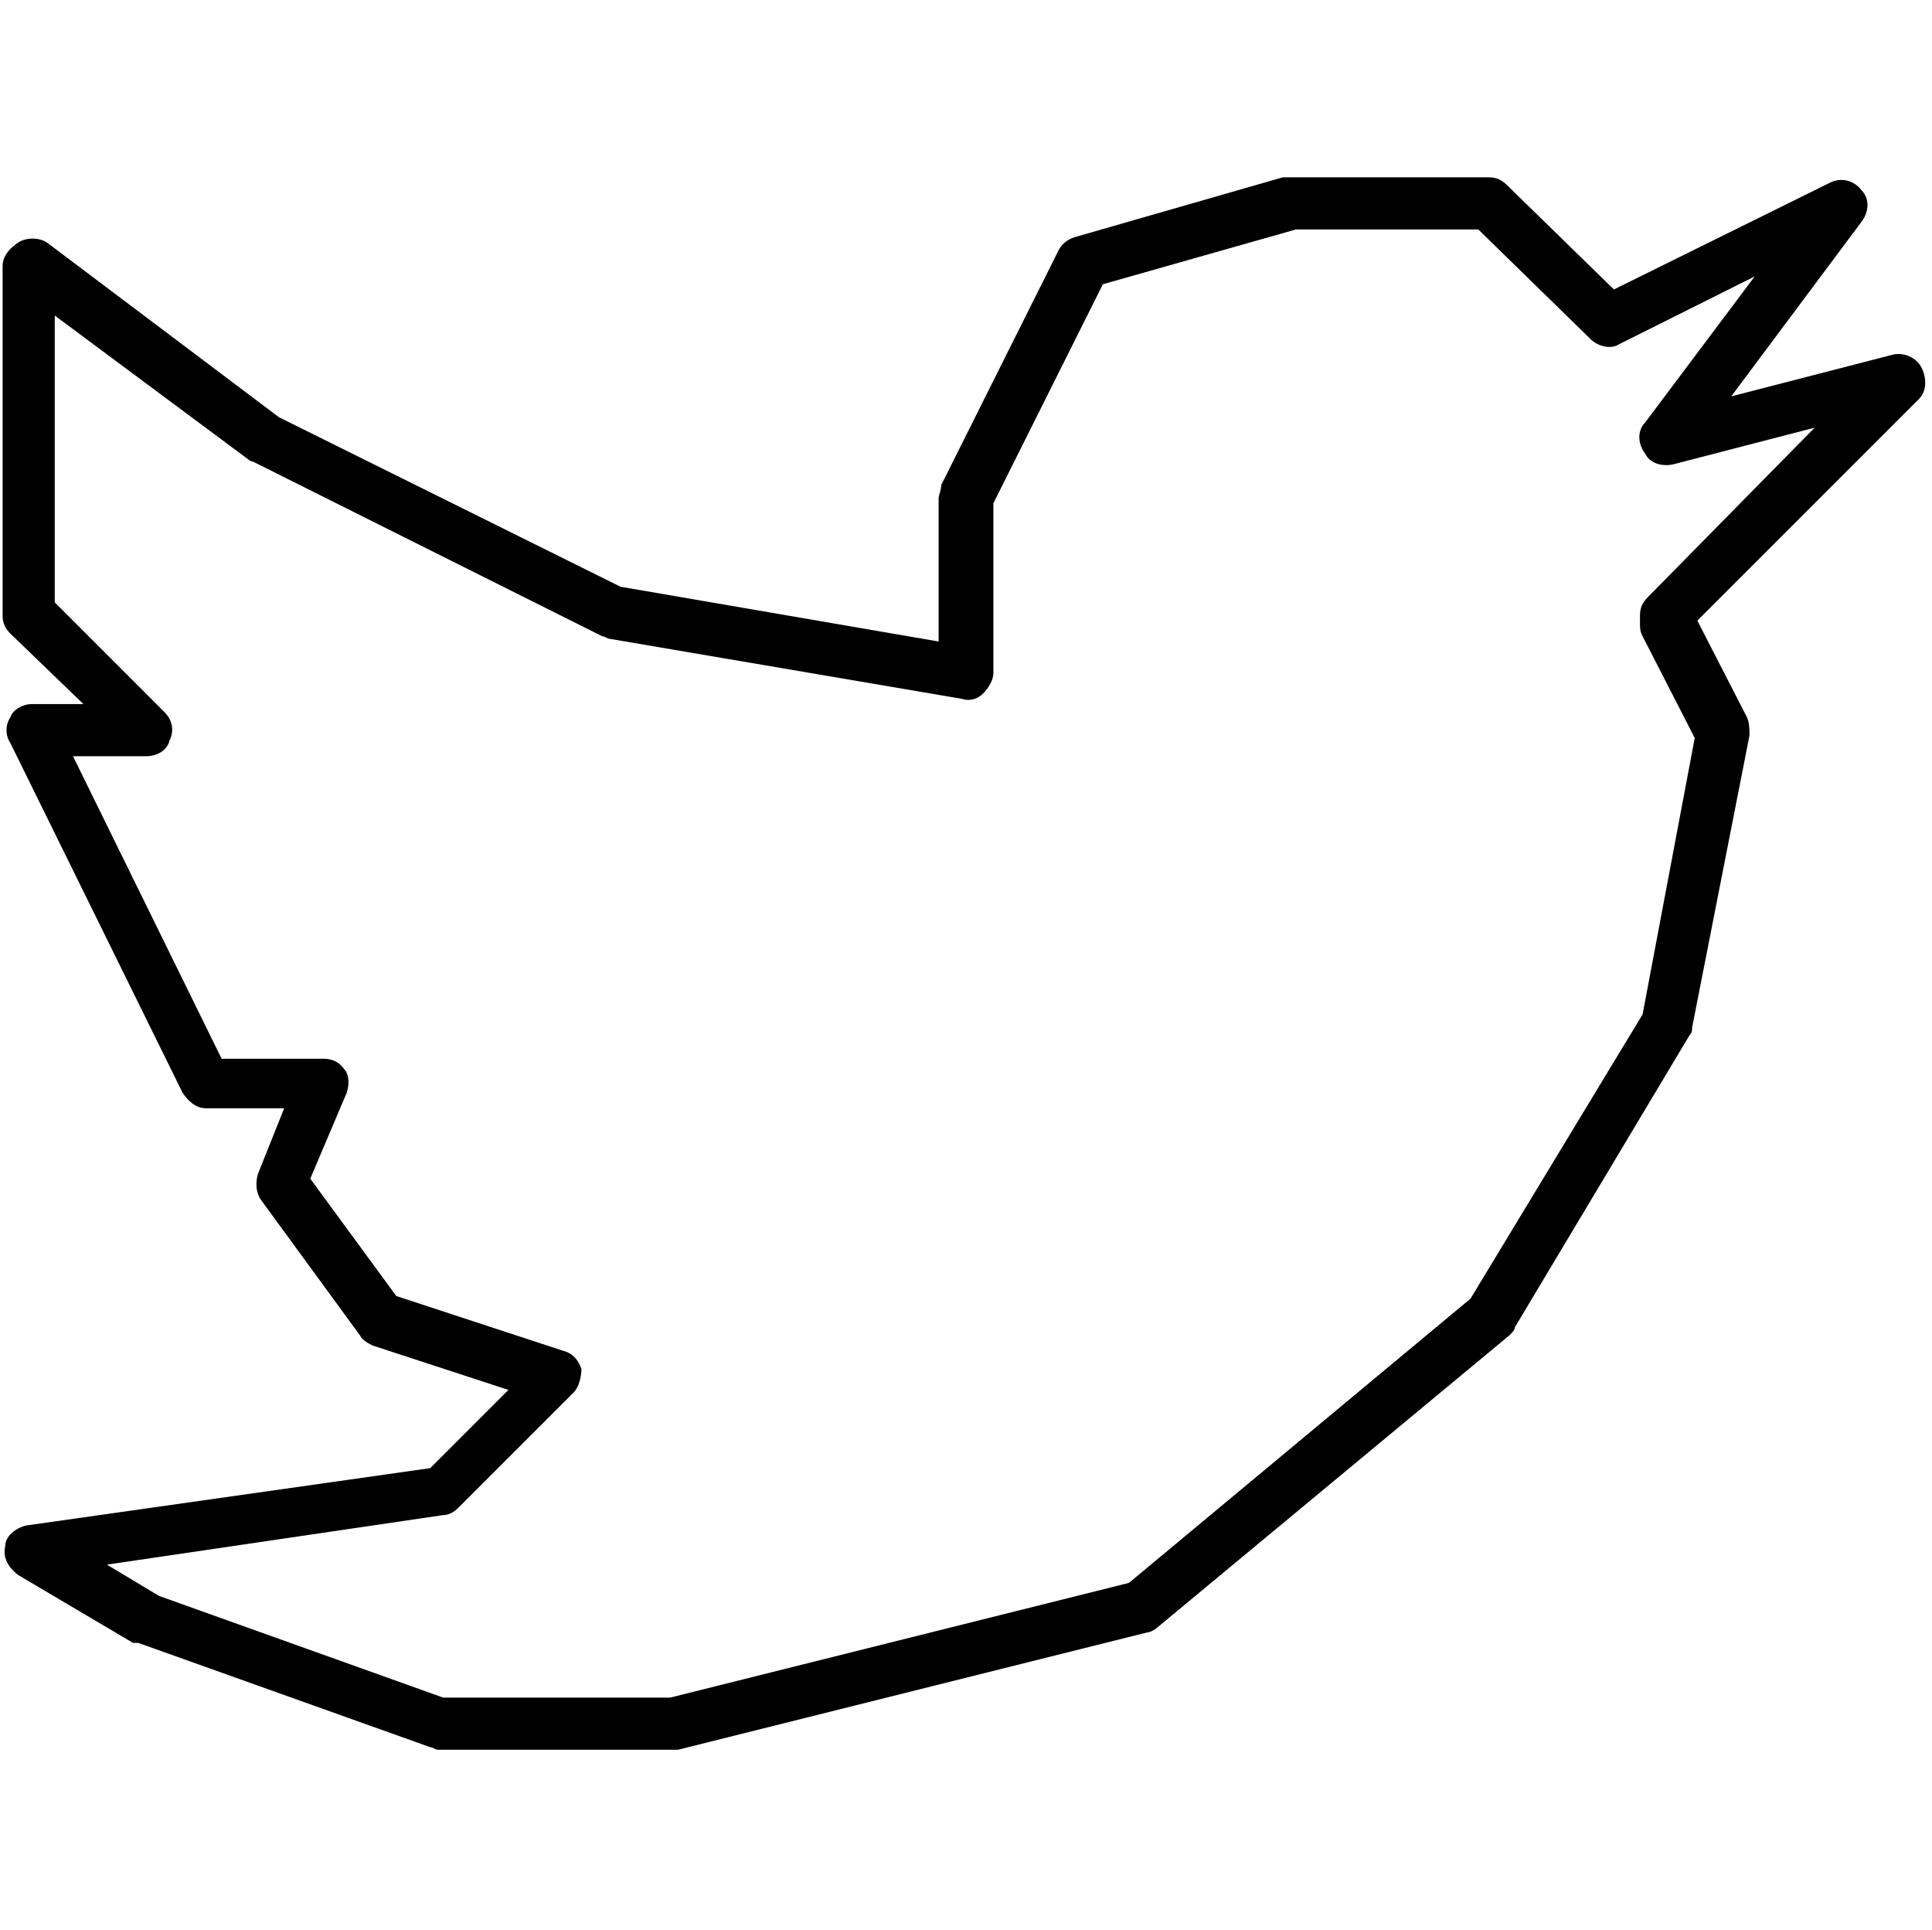
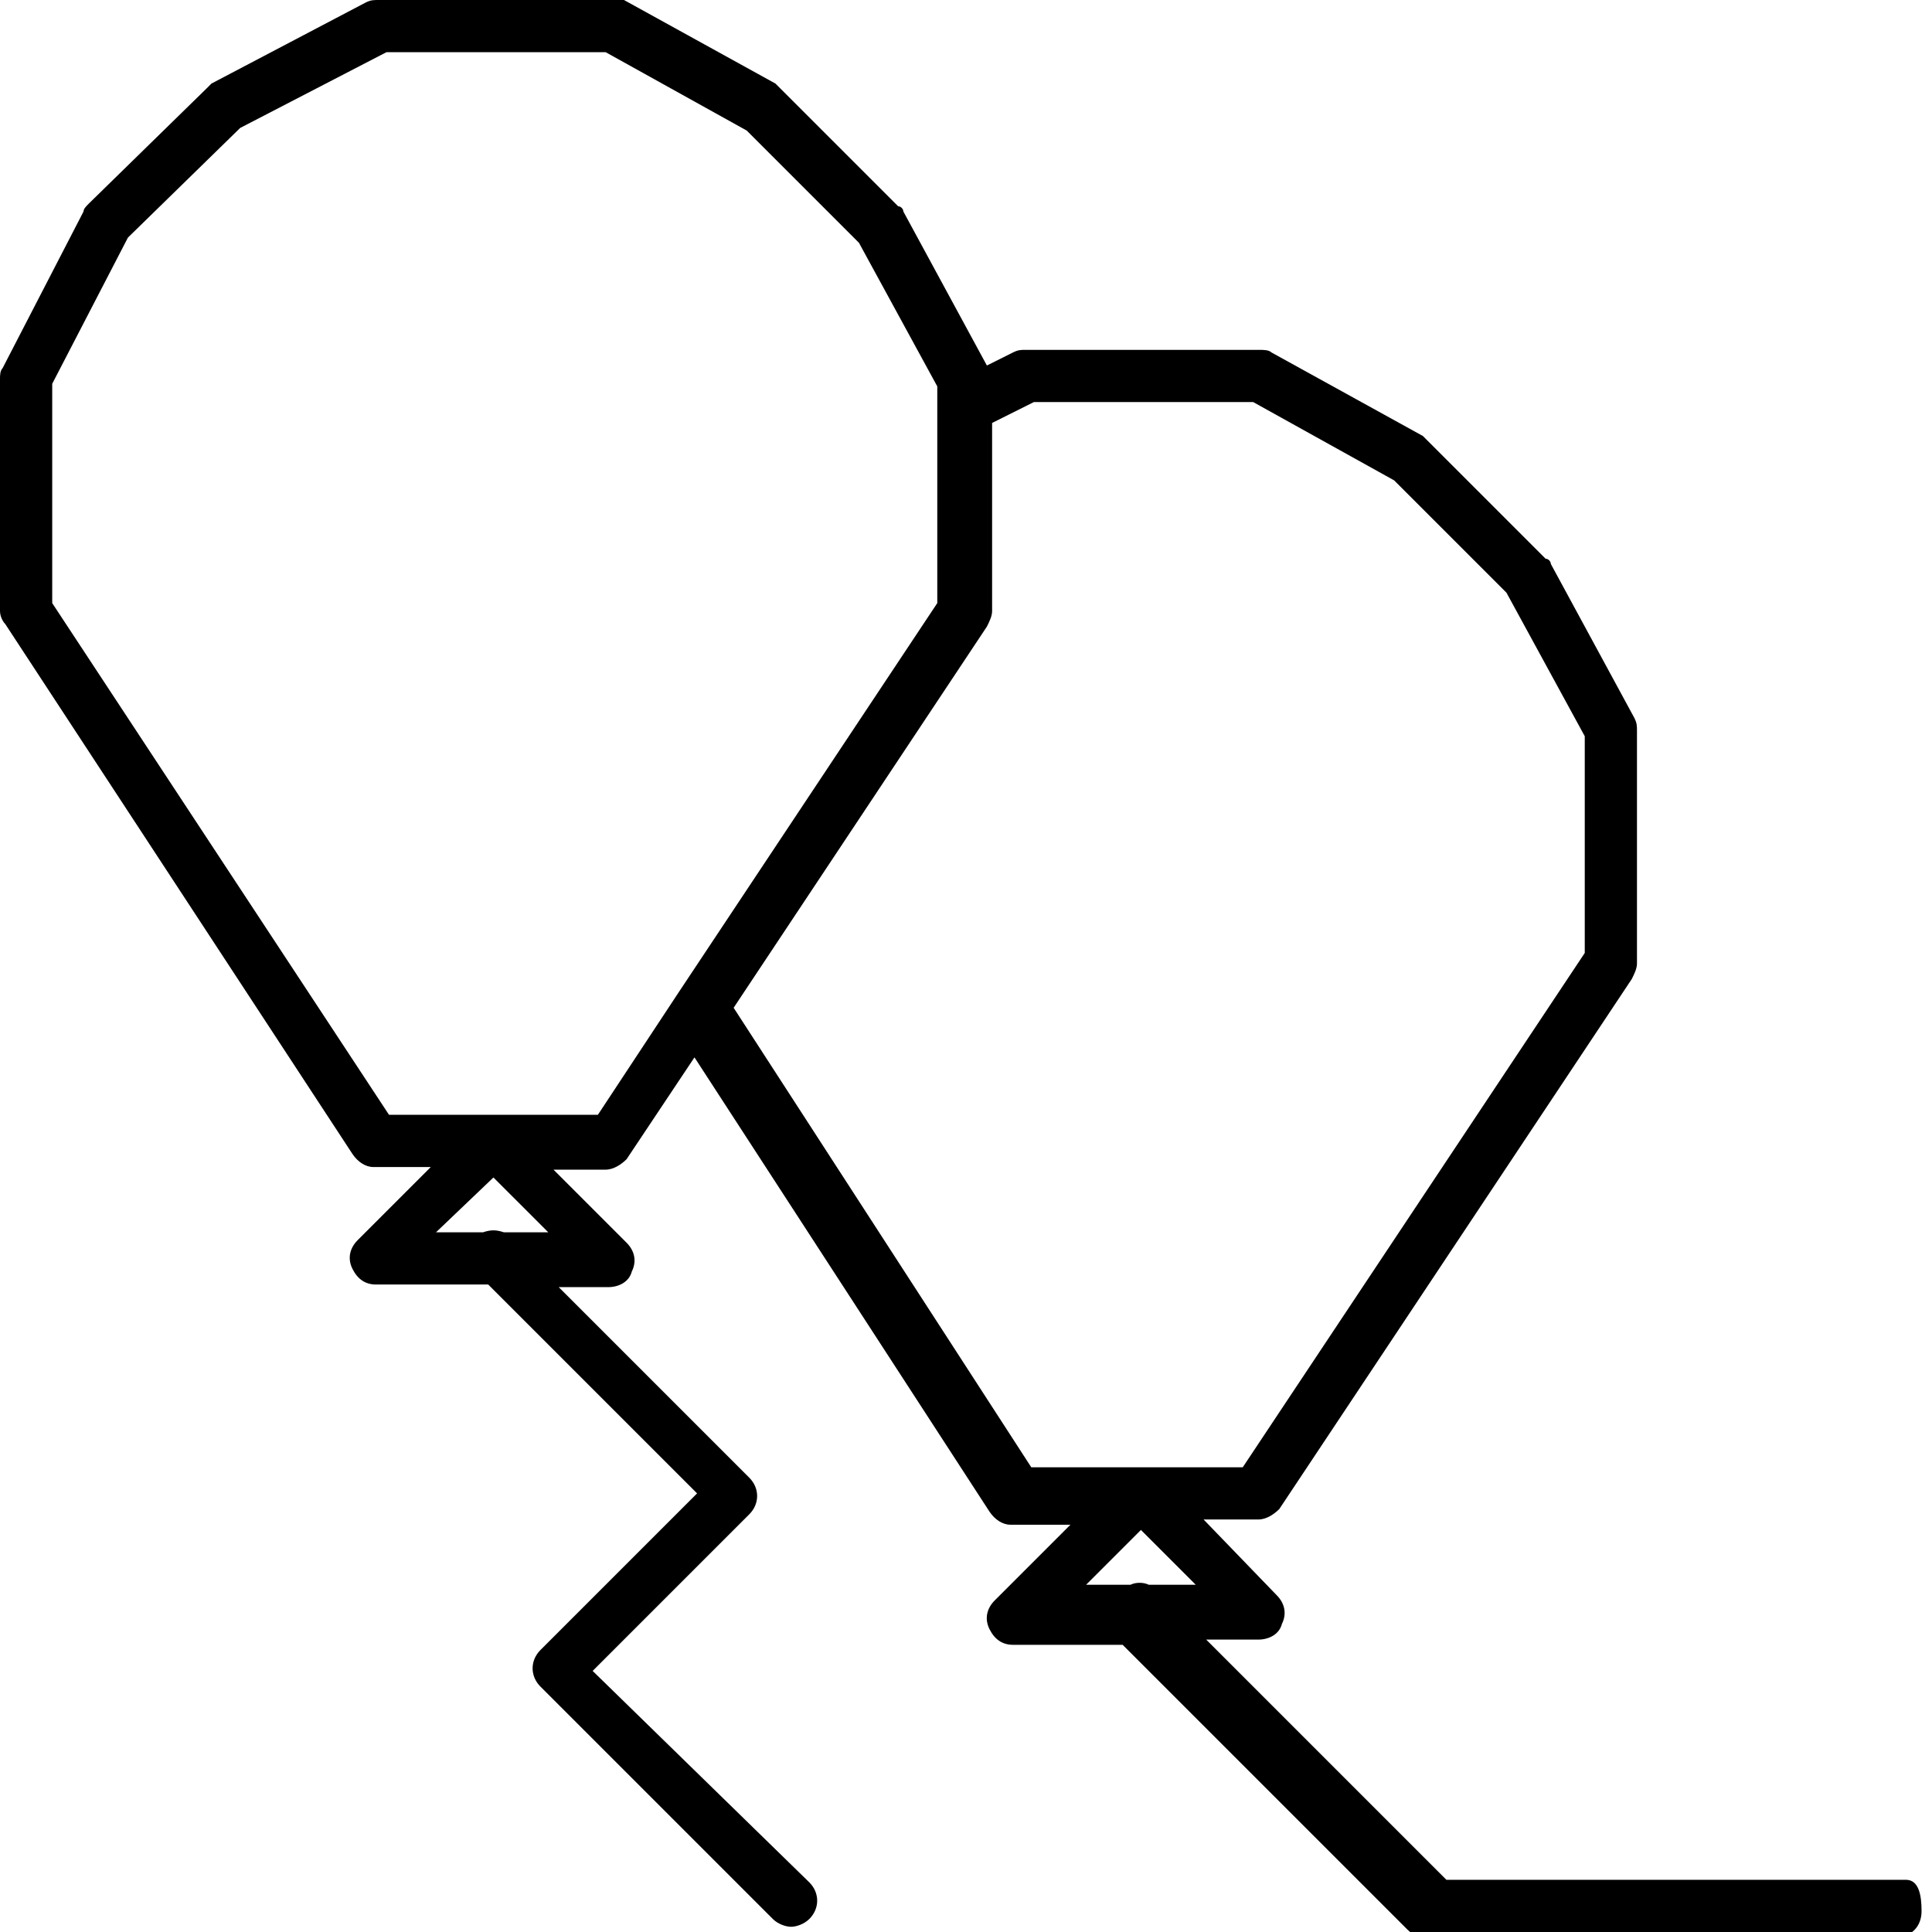
- <svg xmlns="http://www.w3.org/2000/svg" version="1.1" x="0px" y="0px" viewBox="0 0 74.1 74" style="enable-background:new 0 0 74.1 74;" xml:space="preserve">
+ <svg xmlns="http://www.w3.org/2000/svg" version="1.1" x="0px" y="0px" viewBox="0 0 74 74" style="enable-background:new 0 0 74 74;" xml:space="preserve">
+   <style type="text/css">
+ 	.st0{display:none;}
+ 	.st1{display:inline;opacity:0.3;}
+ 	.st2{fill:none;stroke:#BCBEC0;stroke-width:0.25;stroke-linecap:round;stroke-linejoin:round;stroke-miterlimit:10;}
+ 	.st3{display:inline;fill:none;stroke:#000000;stroke-width:2;stroke-linecap:round;stroke-linejoin:round;stroke-miterlimit:10;}
+ 	.st4{fill:none;stroke:#000000;stroke-width:2;stroke-linecap:round;stroke-linejoin:round;stroke-miterlimit:10;}
+ </style>
+   <g id="Grid" class="st0">
+     <g class="st1">
+       <rect x="1" y="1" class="st2" width="72" height="72" />
+       <rect x="10" y="10" class="st2" width="54" height="54" />
+       <rect x="19" y="19" class="st2" width="36" height="36" />
+       <rect x="28" y="28" class="st2" width="18" height="18" />
+       <rect x="30.2" y="30.3" class="st2" width="13.5" height="13.5" />
+       <rect x="30.2" y="30.3" class="st2" width="13.5" height="13.5" />
+       <rect x="32.5" y="32.5" class="st2" width="9" height="9" />
+       <rect x="34.7" y="34.7" class="st2" width="4.5" height="4.5" />
+       <rect x="25.7" y="25.7" class="st2" width="22.5" height="22.5" />
+       <rect x="23.5" y="23.5" class="st2" width="27" height="27" />
+       <rect x="21.2" y="21.2" class="st2" width="31.5" height="31.5" />
+       <rect x="16.8" y="16.8" class="st2" width="40.4" height="40.4" />
+       <rect x="14.4" y="14.4" class="st2" width="45.1" height="45.1" />
+       <rect x="12.2" y="12.2" class="st2" width="49.5" height="49.5" />
+       <rect x="7.7" y="7.7" class="st2" width="58.6" height="58.6" />
+       <rect x="5.4" y="5.5" class="st2" width="63.1" height="63.1" />
+       <rect x="3.2" y="3.2" class="st2" width="67.5" height="67.5" />
+       <line class="st2" x1="1" y1="10" x2="10" y2="1" />
+       <line class="st2" x1="64" y1="73" x2="73" y2="64" />
+       <line class="st2" x1="19" y1="1" x2="1" y2="19" />
+       <line class="st2" x1="73" y1="55" x2="55" y2="73" />
+       <line class="st2" x1="1" y1="28" x2="28" y2="1" />
+       <line class="st2" x1="46" y1="73" x2="73" y2="46" />
+       <line class="st2" x1="1" y1="37" x2="37" y2="1" />
+       <line class="st2" x1="37" y1="73" x2="73" y2="37" />
+       <line class="st2" x1="1" y1="46" x2="46" y2="1" />
+       <line class="st2" x1="28" y1="73" x2="73" y2="28" />
+       <line class="st2" x1="1" y1="55" x2="55" y2="1" />
+       <line class="st2" x1="19" y1="73" x2="73" y2="19" />
+       <line class="st2" x1="1" y1="64" x2="64" y2="1" />
+       <line class="st2" x1="10" y1="73" x2="73" y2="10" />
+       <line class="st2" x1="1" y1="73" x2="73" y2="1" />
+       <rect x="1" y="1" class="st2" width="72" height="72" />
+       <line class="st2" x1="64" y1="1" x2="73" y2="10" />
+       <line class="st2" x1="1" y1="64" x2="10" y2="73" />
+       <line class="st2" x1="73" y1="19" x2="55" y2="1" />
+       <line class="st2" x1="19" y1="73" x2="1" y2="55" />
+       <line class="st2" x1="45.9" y1="1" x2="73" y2="28" />
+       <line class="st2" x1="0.9" y1="46" x2="28" y2="73" />
+       <line class="st2" x1="37" y1="1" x2="73" y2="37" />
+       <line class="st2" x1="1" y1="37" x2="37" y2="73" />
+       <line class="st2" x1="28" y1="1" x2="73" y2="46" />
+       <line class="st2" x1="1" y1="28" x2="46" y2="73" />
+       <line class="st2" x1="19" y1="1" x2="73" y2="55" />
+       <line class="st2" x1="1" y1="19" x2="55" y2="73" />
+       <line class="st2" x1="10" y1="1" x2="73" y2="64" />
+       <line class="st2" x1="64" y1="73" x2="1" y2="10" />
+       <line class="st2" x1="1" y1="1" x2="73" y2="73" />
+       <line class="st2" x1="1" y1="5.5" x2="5.5" y2="1" />
+       <line class="st2" x1="59.5" y1="73" x2="73" y2="59.5" />
+       <line class="st2" x1="14.5" y1="1" x2="1" y2="14.5" />
+       <line class="st2" x1="73" y1="50.5" x2="50.5" y2="73" />
+       <line class="st2" x1="1" y1="23.5" x2="23.5" y2="1" />
+       <line class="st2" x1="41.5" y1="73" x2="73" y2="41.5" />
+       <line class="st2" x1="1" y1="32.5" x2="32.5" y2="1" />
+       <line class="st2" x1="32.5" y1="73" x2="73" y2="32.5" />
+       <line class="st2" x1="1" y1="41.5" x2="41.5" y2="1" />
+       <line class="st2" x1="23.5" y1="73" x2="73" y2="23.5" />
+       <line class="st2" x1="1" y1="50.5" x2="50.5" y2="1" />
+       <line class="st2" x1="14.4" y1="73" x2="73" y2="14.5" />
+       <line class="st2" x1="1" y1="59.5" x2="59.5" y2="1" />
+       <polyline class="st2" points="73,5.5 5.5,73 1,68.5 68.5,1   " />
+       <line class="st2" x1="68.5" y1="1" x2="73" y2="5.5" />
+       <line class="st2" x1="1" y1="59.5" x2="14.5" y2="73" />
+       <line class="st2" x1="73" y1="14.5" x2="59.5" y2="1" />
+       <line class="st2" x1="23.5" y1="73" x2="1" y2="50.5" />
+       <line class="st2" x1="50.5" y1="1" x2="73" y2="23.5" />
+       <line class="st2" x1="0.9" y1="41.5" x2="32.5" y2="73" />
+       <line class="st2" x1="41.5" y1="1.1" x2="73" y2="32.5" />
+       <line class="st2" x1="1" y1="32.5" x2="41.5" y2="73" />
+       <line class="st2" x1="32.5" y1="1.1" x2="73" y2="41.5" />
+       <line class="st2" x1="1" y1="23.5" x2="50.5" y2="73" />
+       <line class="st2" x1="23.5" y1="1.1" x2="73" y2="50.5" />
+       <line class="st2" x1="1" y1="14.5" x2="59.5" y2="73" />
+       <line class="st2" x1="14.5" y1="1" x2="73" y2="59.5" />
+       <polyline class="st2" points="1,5.5 68.5,73 73,68.5 5.5,1   " />
+     </g>
+   </g>
  <g id="Design">
-     <path d="M73.7,14.1c-0.2-0.4-0.7-0.6-1.1-0.5l-6.2,1.6l5-6.7c0.3-0.4,0.3-0.9,0-1.2c-0.3-0.4-0.8-0.5-1.2-0.3l-8.3,4.1l-4.1-4   c-0.2-0.2-0.4-0.3-0.7-0.3l-7.6,0h0c-0.1,0-0.2,0-0.3,0l-8,2.3c-0.3,0.1-0.5,0.3-0.6,0.5l-4.5,9C36.1,18.8,36,19,36,19.1l0,5.5   l-12.2-2.1L10.7,16L1.8,9.3C1.5,9.1,1,9.1,0.7,9.3c-0.3,0.2-0.6,0.5-0.6,0.9v13.4c0,0.3,0.1,0.5,0.3,0.7L3.2,27H1.2   c-0.3,0-0.7,0.2-0.8,0.5c-0.2,0.3-0.2,0.7,0,1L7,41.9c0.2,0.3,0.5,0.6,0.9,0.6h3l-1,2.5c-0.1,0.3-0.1,0.7,0.1,1l3.8,5.2   c0.1,0.2,0.3,0.3,0.5,0.4l5.2,1.7l-3,3L1,58.5c-0.4,0.1-0.8,0.4-0.8,0.8c-0.1,0.4,0.1,0.8,0.5,1.1L5.1,63C5.2,63,5.2,63,5.3,63   l11.2,4c0.1,0,0.2,0.1,0.3,0.1h9c0.1,0,0.2,0,0.2,0L44,62.6c0.1,0,0.3-0.1,0.4-0.2l13.5-11.2c0.1-0.1,0.2-0.2,0.2-0.3l6.7-11.2   c0.1-0.1,0.1-0.2,0.1-0.3l2.2-11.2c0-0.2,0-0.5-0.1-0.7l-1.9-3.7l8.5-8.5C73.9,15,73.9,14.5,73.7,14.1z M63.2,22.9   c-0.2,0.2-0.3,0.4-0.3,0.7v0.3c0,0.2,0,0.3,0.1,0.5l2,3.9L63,38.9l-6.6,10.9L43.3,60.7l-17.6,4.4H17L6.1,61.2l-2-1.2L17,58.1   c0.2,0,0.4-0.1,0.6-0.3l4.4-4.4c0.2-0.2,0.3-0.6,0.3-0.9c-0.1-0.3-0.3-0.6-0.7-0.7l-6.4-2.1l-3.3-4.5l1.4-3.3   c0.1-0.3,0.1-0.7-0.1-0.9c-0.2-0.3-0.5-0.4-0.8-0.4H8.5L2.8,29h2.8c0.4,0,0.8-0.2,0.9-0.6c0.2-0.4,0.1-0.8-0.2-1.1l-4.2-4.2v-11   l7.4,5.5c0,0,0.1,0.1,0.2,0.1l13.4,6.7c0.1,0,0.2,0.1,0.3,0.1l13.5,2.3c0.3,0.1,0.6,0,0.8-0.2c0.2-0.2,0.4-0.5,0.4-0.8l0-6.5   l4.2-8.4l7.4-2.1l7,0l4.3,4.2c0.3,0.3,0.8,0.4,1.1,0.2l5.2-2.6l-4.2,5.6c-0.3,0.3-0.3,0.8,0,1.2c0.2,0.4,0.7,0.5,1.1,0.4l5.4-1.4   L63.2,22.9z" />
+     <path d="M73,72l-17.6,0l-9.2-9.2h2c0.4,0,0.8-0.2,0.9-0.6c0.2-0.4,0.1-0.8-0.2-1.1l-2.8-2.9l2.1,0c0.3,0,0.6-0.2,0.8-0.4l13.5-20.3   c0.1-0.2,0.2-0.4,0.2-0.6V28c0-0.2,0-0.3-0.1-0.5l-3.2-5.9c0-0.1-0.1-0.2-0.2-0.2l-4.5-4.5c-0.1-0.1-0.1-0.1-0.2-0.2l-5.8-3.2   c-0.1-0.1-0.3-0.1-0.5-0.1l-8.9,0c-0.2,0-0.3,0-0.5,0.1l-1,0.5c0,0,0,0,0,0l-3.2-5.9c0-0.1-0.1-0.2-0.2-0.2l-4.5-4.5   c-0.1-0.1-0.1-0.1-0.2-0.2l-5.8-3.2C23.8,0,23.6,0,23.4,0l-8.9,0c-0.2,0-0.3,0-0.5,0.1L8.1,3.2C8.1,3.2,8,3.3,7.9,3.4L3.4,7.8   C3.3,7.9,3.2,8,3.2,8.1l-3.1,6C0,14.2,0,14.4,0,14.5v8.9c0,0.2,0.1,0.4,0.2,0.5l13.3,20.3c0.2,0.3,0.5,0.5,0.8,0.5l2.2,0l-2.8,2.8   c-0.3,0.3-0.4,0.7-0.2,1.1c0.2,0.4,0.5,0.6,0.9,0.6h4.3l8,8l-6,6c-0.4,0.4-0.4,1,0,1.4l8.9,8.9c0.2,0.2,0.5,0.3,0.7,0.3   s0.5-0.1,0.7-0.3c0.4-0.4,0.4-1,0-1.4L22.7,64l6-6c0.4-0.4,0.4-1,0-1.4l-7.3-7.3h1.9c0.4,0,0.8-0.2,0.9-0.6   c0.2-0.4,0.1-0.8-0.2-1.1l-2.8-2.8l2,0h0c0.3,0,0.6-0.2,0.8-0.4l2.6-3.9l11.3,17.4c0.2,0.3,0.5,0.5,0.8,0.5l2.3,0l-2.9,2.9   c-0.3,0.3-0.4,0.7-0.2,1.1c0.2,0.4,0.5,0.6,0.9,0.6h4.2l10.9,10.9c0.2,0.2,0.4,0.3,0.7,0.3l18,0h0c0.6,0,1-0.4,1-1S73.5,72,73,72z    M18.9,45.1l2.1,2.1h-1.7c-0.3-0.1-0.5-0.1-0.8,0h-1.8L18.9,45.1z M22.9,42.7l-3.7,0c-0.1,0-0.1,0-0.2,0c-0.1,0-0.2,0-0.2,0l-3.9,0   L2,23.1v-8.4l2.9-5.6l4.3-4.2L14.8,2l8.4,0l5.4,3l4.3,4.3l3,5.5v8.3L26,38c0,0,0,0,0,0L22.9,42.7z M28.1,38.6L37.8,24   c0.1-0.2,0.2-0.4,0.2-0.6v-7.2l1.6-0.8l8.4,0l5.4,3l4.3,4.3l3,5.5v8.3L47.6,56.2l-8.1,0L28.1,38.6z M43.7,58.6l2.1,2.1h-1.8   c-0.2-0.1-0.5-0.1-0.7,0h-1.7L43.7,58.6z" />
  </g>
-   <g id="Text">
- </g>
</svg>
